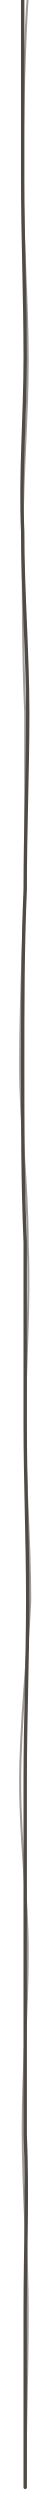
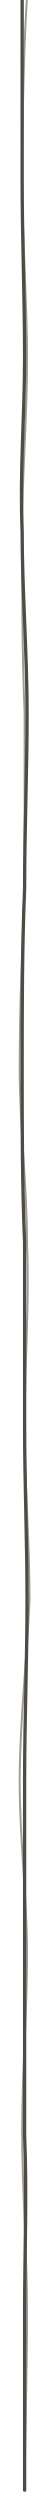
- <svg xmlns="http://www.w3.org/2000/svg" viewBox="330 -700 20 992" width="20" height="992" fill="none" stroke-linecap="round" stroke-linejoin="round">
+ <svg xmlns="http://www.w3.org/2000/svg" viewBox="330 -700 20 1016" width="20" height="1016" fill="none" stroke-linecap="round" stroke-linejoin="round">
  <style>.ln{stroke:#4f4a44;stroke-width:1.35}.ln2{stroke-width:.8;opacity:.55}.wisp{stroke-width:.9;opacity:.45}.floor{opacity:.35}.bg{fill:#faf8f4}</style>
-   <path class="sup ln" d="M339 -700 C339 -688 339 -653 339 -629 C339 -606 340 -582 340 -558 C340 -535 338 -512 339 -489 C339 -465 341 -441 341 -417 C341 -394 340 -371 340 -347 C339 -324 339 -300 339 -277 C339 -253 339 -231 340 -207 C340 -183 340 -159 340 -135 C340 -112 341 -89 341 -65 C341 -42 340 -18 340 6 C340 29 340 52 340 76 C340 99 340 123 340 147 C341 170 340 194 340 217 C340 241 340 276 340 287" />
-   <path class="sup ln ln2" d="M341 -701 C340 -689 339 -654 339 -630 C339 -606 341 -581 341 -557 C341 -534 339 -513 339 -489 C339 -466 339 -440 340 -417 C340 -393 340 -371 340 -348 C339 -325 338 -300 338 -277 C338 -253 341 -230 341 -206 C342 -182 340 -158 340 -135 C340 -111 342 -89 342 -65 C341 -42 338 -16 338 7 C338 31 341 52 341 75 C341 98 339 121 339 145 C339 169 341 194 341 217 C341 241 340 275 340 287" />
+   <path class="sup ln" d="M339 -700 C339 -688 339 -652 339 -627 C339 -603 340 -579 340 -555 C340 -531 338 -508 339 -484 C339 -460 341 -435 341 -410 C341 -386 340 -363 340 -339 C339 -315 339 -290 339 -266 C339 -242 339 -219 340 -195 C340 -171 340 -146 340 -121 C340 -97 341 -74 341 -50 C341 -26 340 -1 340 23 C340 47 340 71 340 95 C340 119 340 143 340 168 C341 192 340 216 340 240 C340 264 340 300 340 312" />
+   <path class="sup ln ln2" d="M341 -701 C340 -689 339 -653 339 -628 C339 -604 341 -578 341 -554 C341 -530 339 -508 339 -484 C339 -460 339 -434 340 -410 C340 -386 340 -363 340 -339 C339 -315 338 -290 338 -266 C338 -242 341 -218 341 -194 C342 -170 340 -145 340 -121 C340 -97 342 -74 342 -50 C341 -26 338 0 338 24 C338 48 341 71 341 94 C341 118 339 142 339 166 C339 190 341 216 341 240 C341 264 340 299 340 311" />
</svg>
